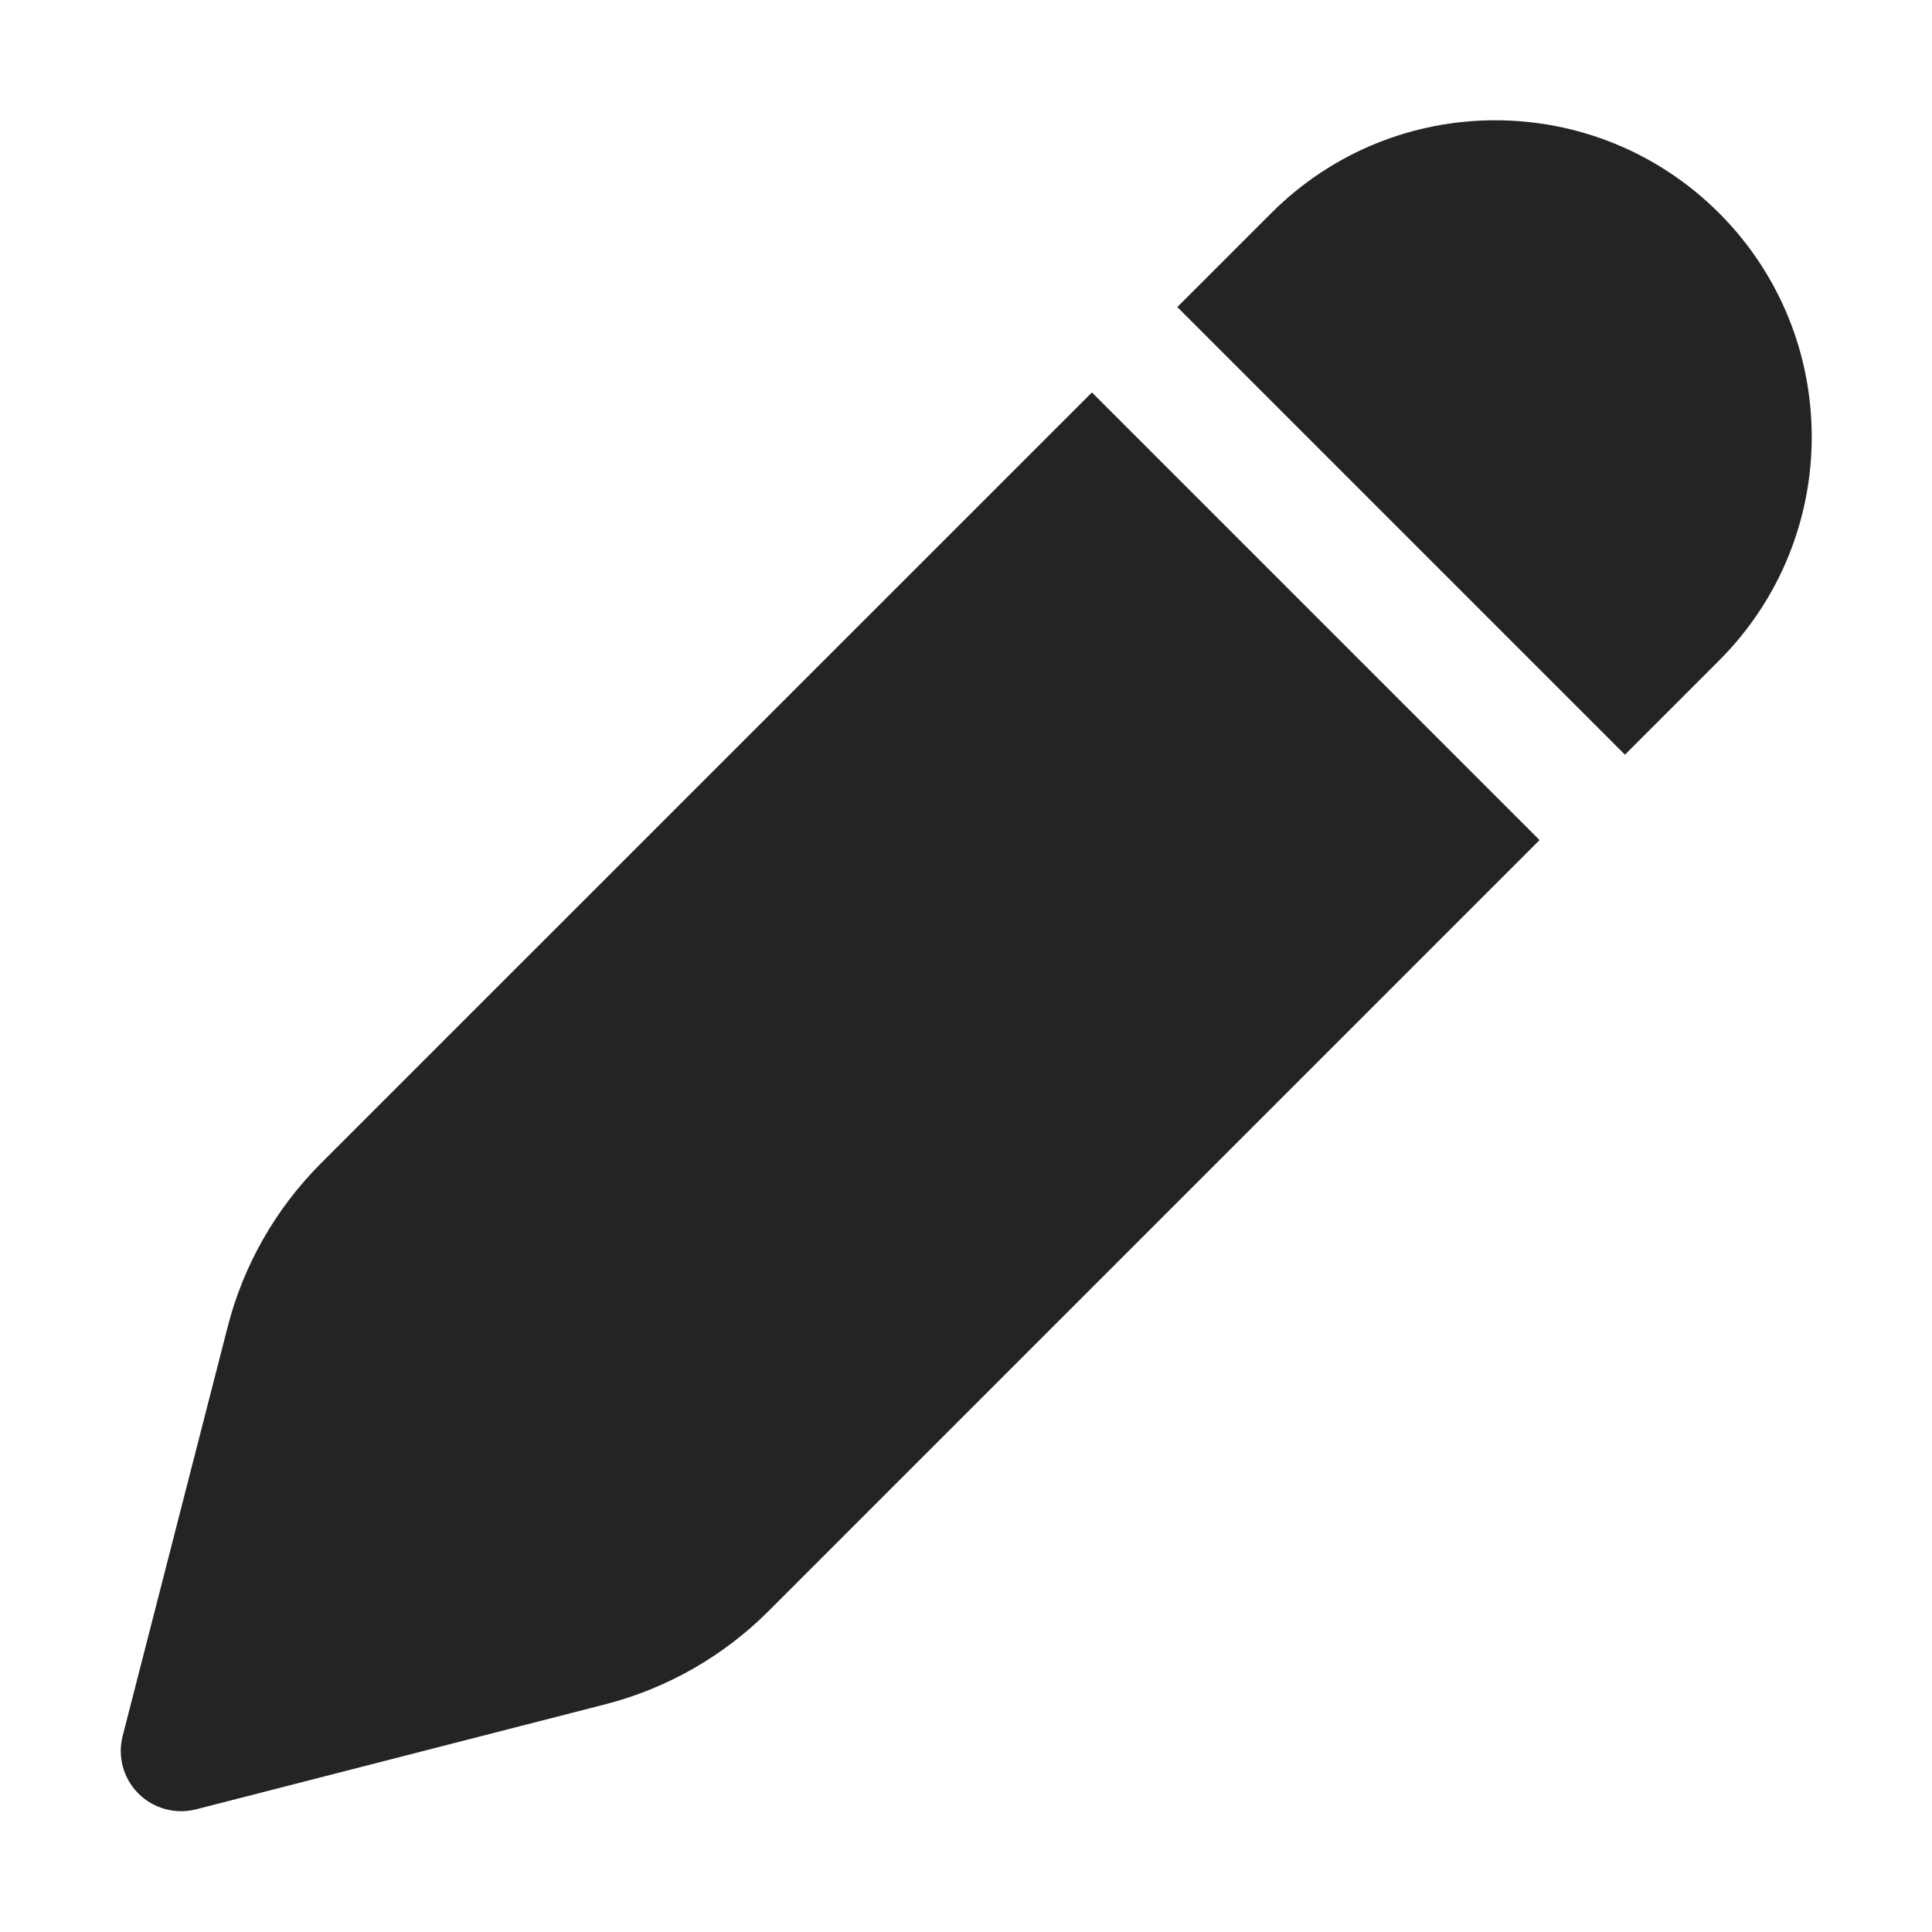
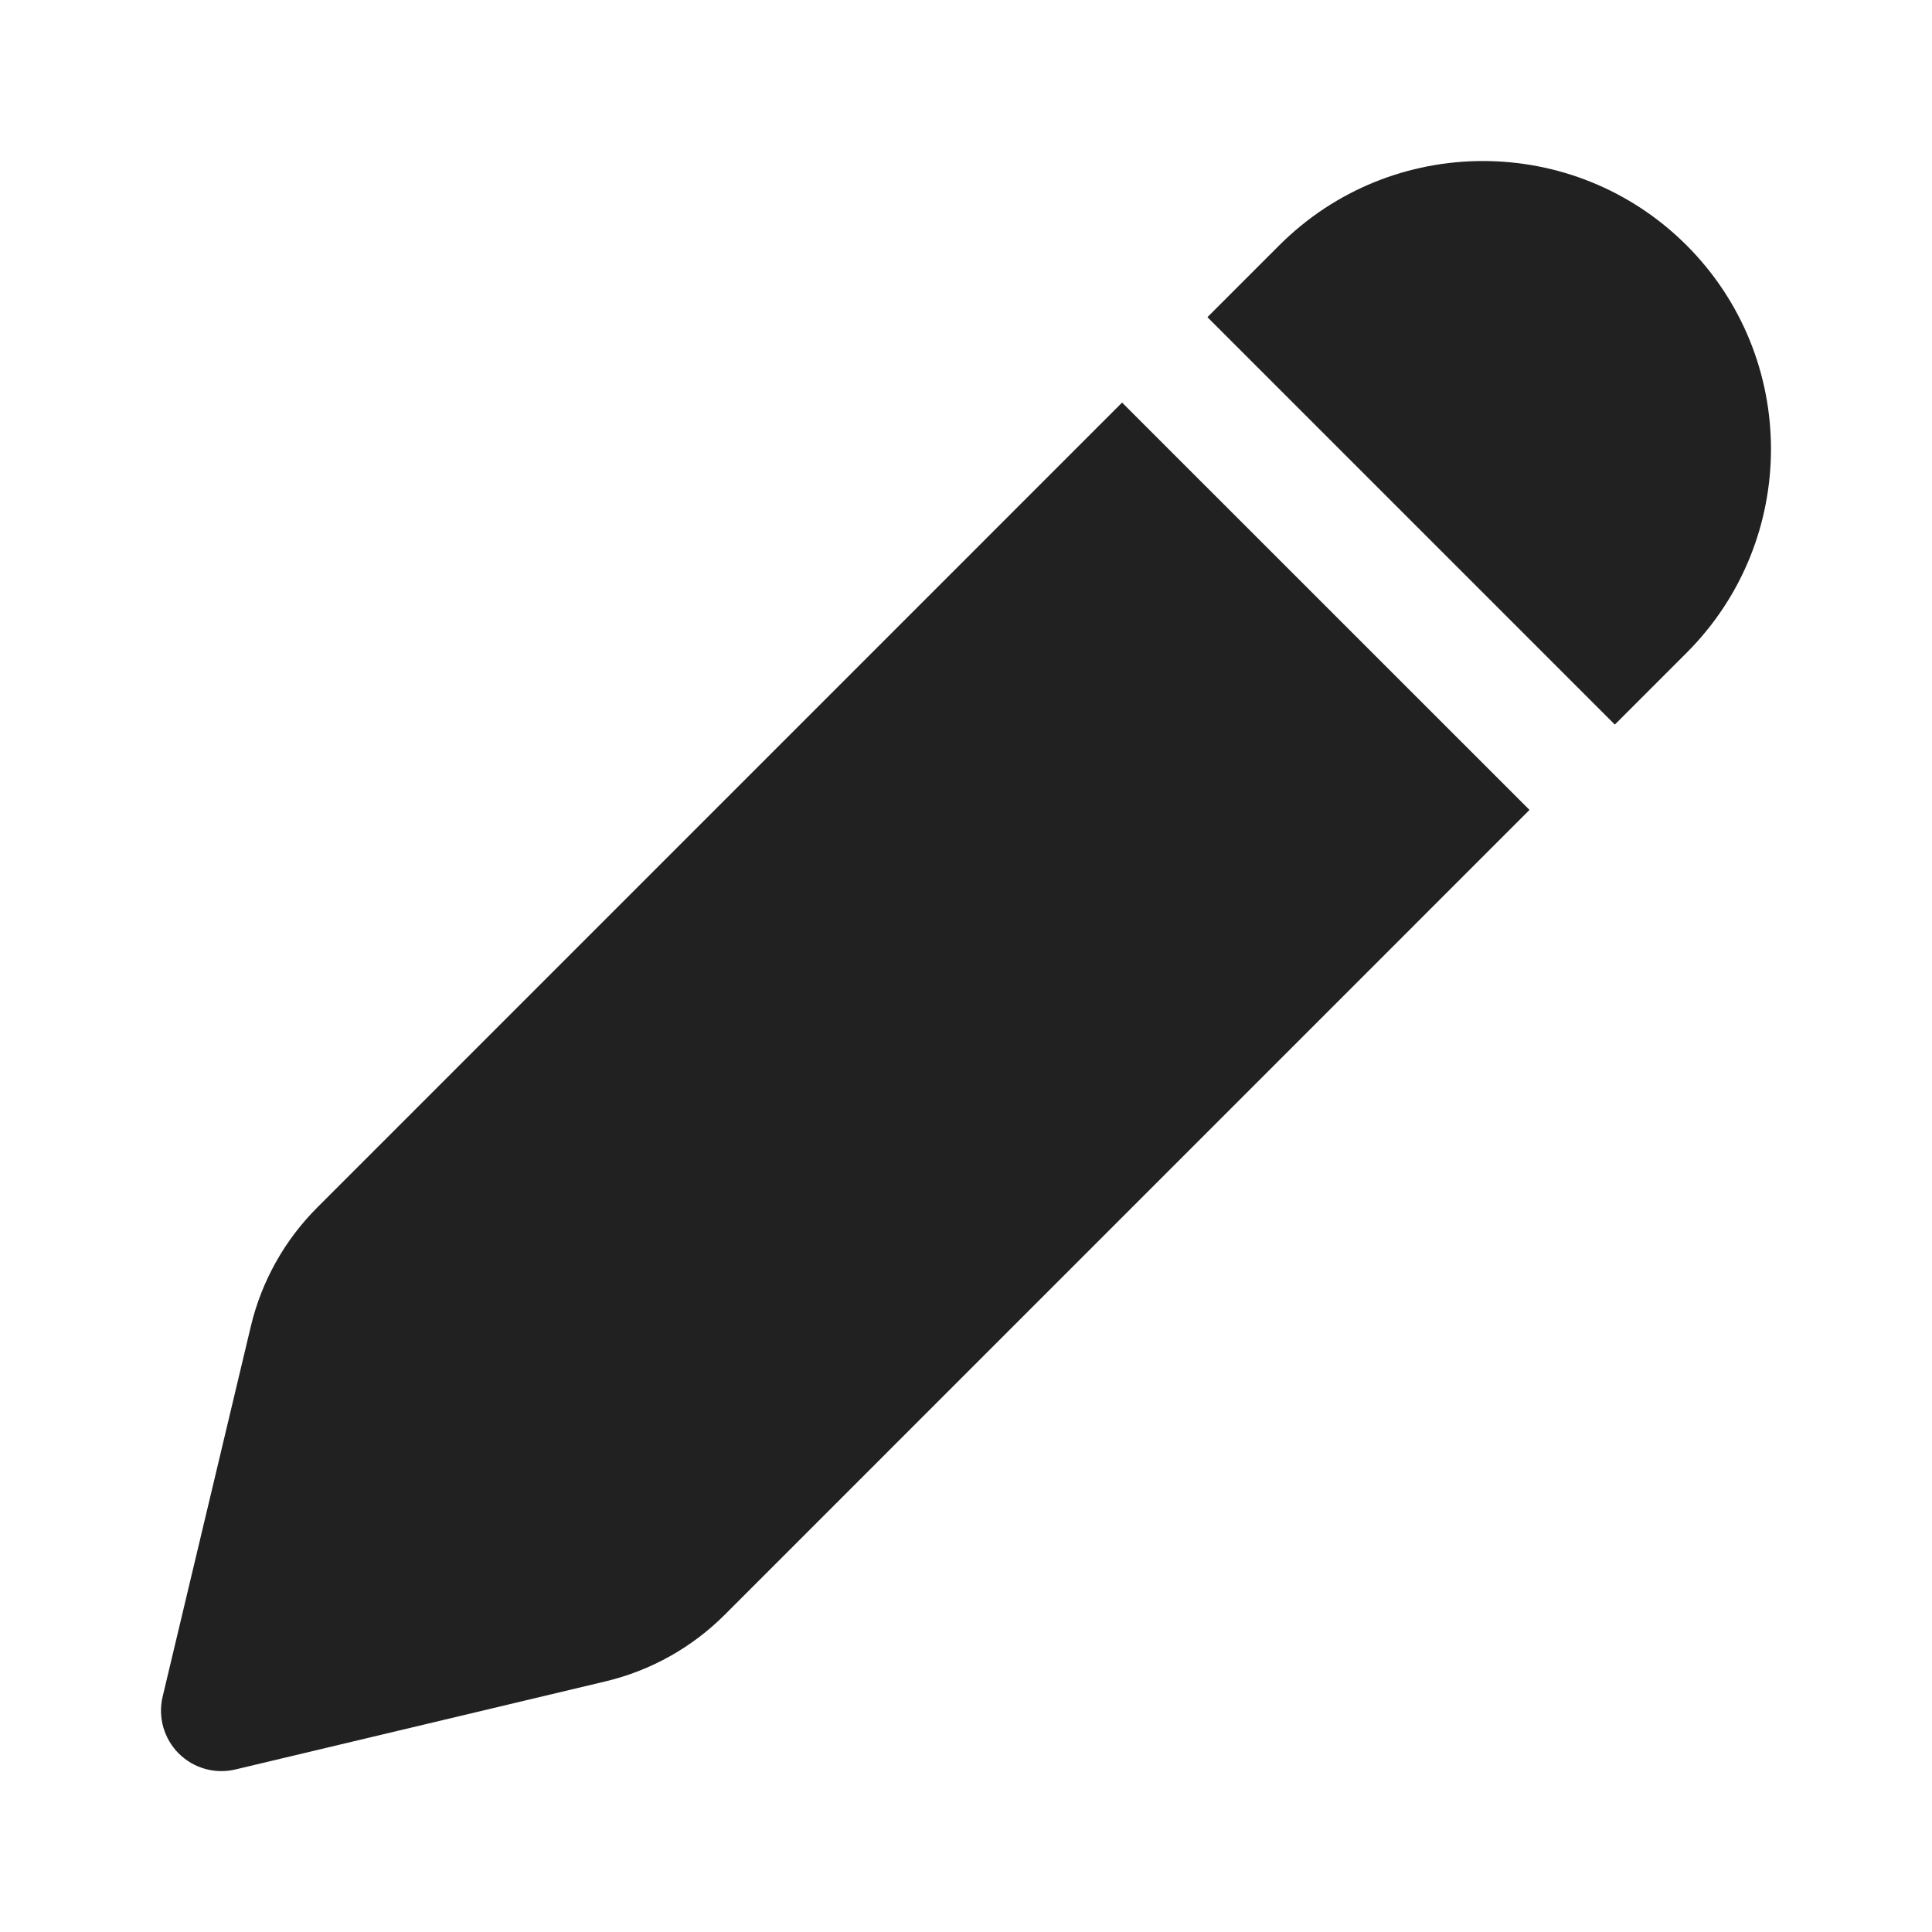
- <svg xmlns="http://www.w3.org/2000/svg" width="16" height="16" viewBox="0 0 16 16" fill="none">
-   <path d="M10.529 1.764C11.553 0.74 13.212 0.74 14.236 1.764C15.26 2.788 15.26 4.447 14.236 5.471L13.457 6.25L9.75 2.543L10.529 1.764ZM9.043 3.25L2.657 9.635C2.283 10.01 2.016 10.477 1.885 10.99L1.016 14.376C0.972 14.547 1.021 14.728 1.146 14.853C1.271 14.978 1.453 15.028 1.624 14.984L5.01 14.115C5.522 13.984 5.99 13.717 6.364 13.343L12.75 6.957L9.043 3.25Z" fill="#242424" />
+ <svg xmlns="http://www.w3.org/2000/svg" width="24" height="24" viewBox="0 0 24 24" fill="none">
+   <path d="M15.891 3.048C17.288 1.651 19.554 1.651 20.952 3.048C22.349 4.446 22.349 6.711 20.952 8.109L20.06 9.001L14.999 3.94L15.891 3.048ZM13.939 5.001L3.941 15C3.535 15.406 3.249 15.917 3.116 16.476L2.02 21.078C1.96 21.331 2.036 21.598 2.22 21.782C2.404 21.966 2.67 22.041 2.924 21.981L7.525 20.886C8.084 20.752 8.595 20.467 9.002 20.06L19 10.061L13.939 5.001Z" fill="#212121" />
</svg>
